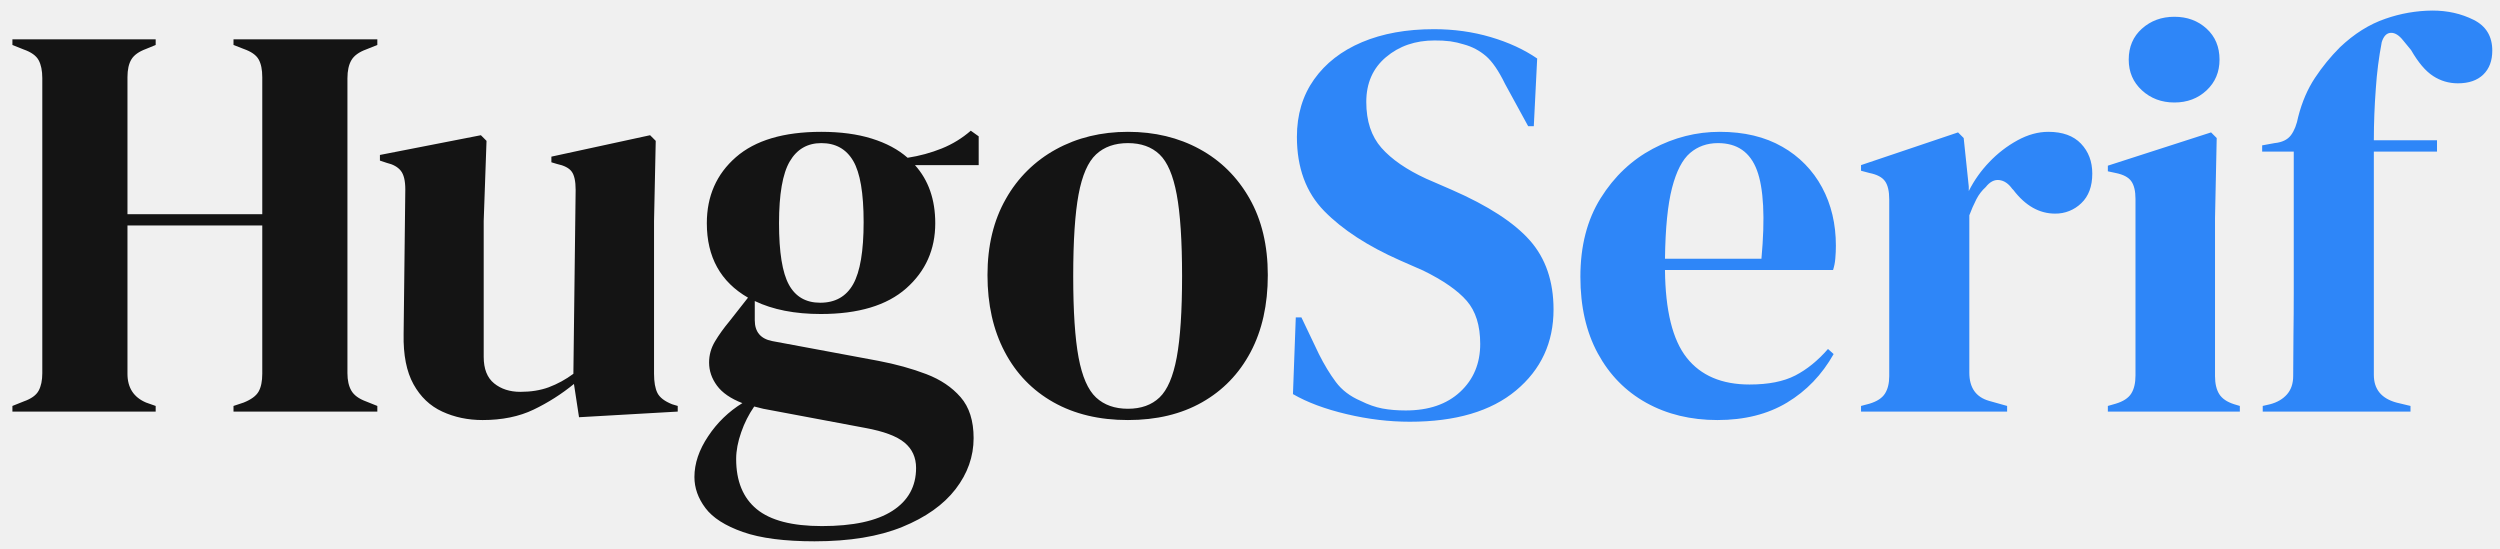
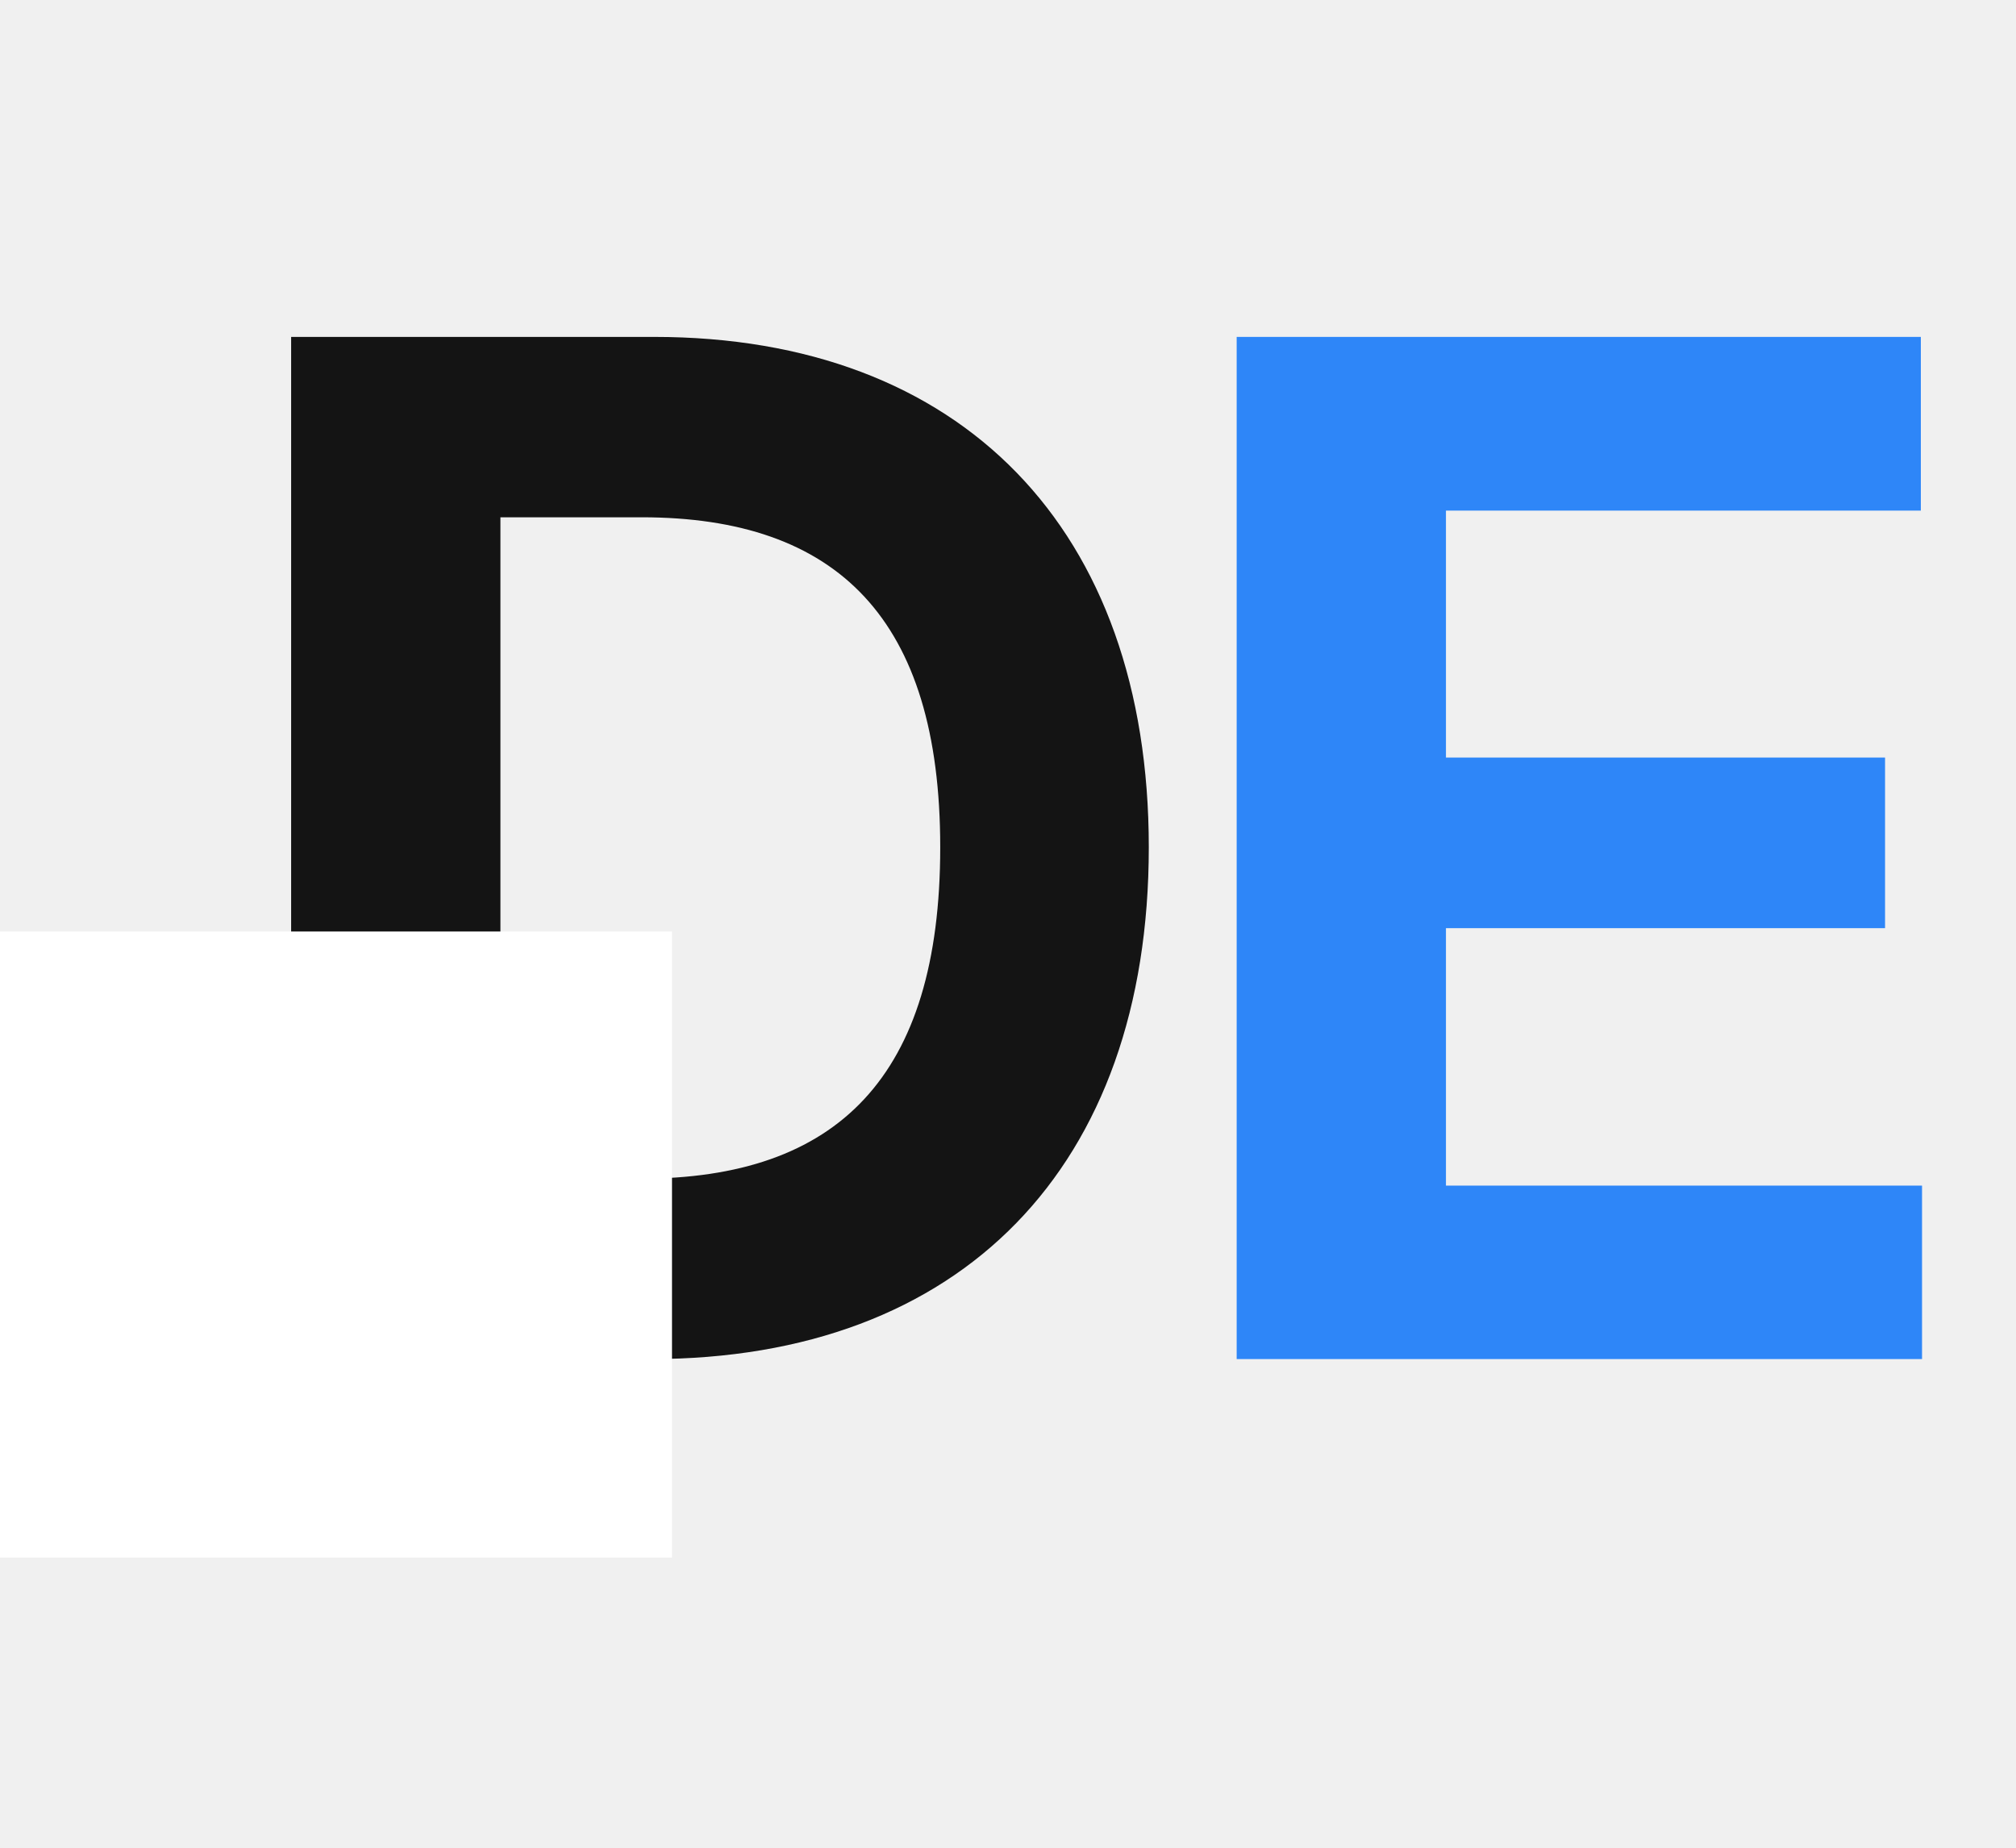
- <svg xmlns="http://www.w3.org/2000/svg" width="164" height="36">
-   <g fill="none" fill-rule="nonzero">
-     <path fill="#141414" d="M.814 27v-.37l.74-.296c.493-.173.82-.407.98-.703.16-.296.241-.678.241-1.147V5.133c0-.493-.08-.888-.24-1.184-.16-.296-.488-.53-.981-.703l-.74-.296v-.37h9.398v.37l-.629.259c-.469.173-.79.4-.962.685-.173.283-.259.672-.259 1.165v8.991h8.843V5.059c0-.493-.08-.882-.24-1.165-.16-.284-.488-.512-.981-.685l-.666-.259v-.37h9.435v.37l-.74.296c-.469.173-.79.407-.962.703-.173.296-.259.69-.259 1.184v19.351c0 .469.086.851.259 1.147.173.296.493.53.962.703l.74.296V27h-9.435v-.37l.666-.222c.493-.197.82-.438.98-.721.16-.284.241-.673.241-1.166V14.79H8.362v9.731c0 .913.407 1.542 1.221 1.887l.629.222V27H.814zm30.843.555c-.962 0-1.844-.185-2.645-.555-.802-.37-1.431-.968-1.887-1.794-.457-.827-.673-1.918-.648-3.275l.111-9.509c0-.567-.099-.974-.296-1.221-.197-.247-.506-.42-.925-.518l-.444-.148v-.37l6.623-1.295.37.37-.185 5.254v8.917c0 .79.228 1.369.684 1.739.457.37 1.03.555 1.721.555.69 0 1.307-.099 1.85-.296a6.64 6.64 0 001.628-.888l.148-12.062c0-.567-.086-.968-.259-1.202-.173-.235-.493-.401-.962-.5l-.37-.111v-.37l6.475-1.406.37.37-.111 5.254v10.027c0 .543.074.962.222 1.258.148.296.469.543.962.74l.37.111V27l-6.475.37-.333-2.183a13.172 13.172 0 01-2.646 1.683c-.95.457-2.065.685-3.348.685zm22.185-6.956c-1.702 0-3.145-.284-4.329-.851v1.258c0 .765.382 1.221 1.147 1.369l6.956 1.295c1.16.222 2.208.512 3.145.87.937.357 1.69.863 2.257 1.517.567.653.851 1.547.851 2.682 0 1.209-.395 2.325-1.184 3.349-.79 1.023-1.955 1.85-3.497 2.479-1.541.629-3.459.943-5.753.943-1.973 0-3.54-.203-4.699-.61-1.16-.408-1.98-.932-2.46-1.573-.482-.641-.722-1.32-.722-2.035 0-.888.302-1.782.907-2.682a7.198 7.198 0 012.238-2.165c-.765-.296-1.32-.678-1.665-1.147s-.518-.974-.518-1.517c0-.493.13-.956.389-1.387.259-.432.573-.87.943-1.314l1.221-1.554c-1.8-1.036-2.701-2.664-2.701-4.884 0-1.776.635-3.219 1.905-4.329 1.27-1.11 3.14-1.665 5.606-1.665 1.258 0 2.362.148 3.312.444.95.296 1.732.715 2.349 1.258.79-.123 1.535-.327 2.239-.61a6.708 6.708 0 001.905-1.166l.518.37v1.887h-4.181c.888.987 1.332 2.257 1.332 3.811 0 1.727-.635 3.151-1.906 4.274-1.27 1.122-3.138 1.683-5.605 1.683zm-.037-.74c.987 0 1.708-.407 2.165-1.221.456-.814.684-2.17.684-4.07 0-1.9-.228-3.237-.684-4.014-.457-.778-1.154-1.166-2.091-1.166-.913 0-1.603.4-2.072 1.203-.469.801-.703 2.152-.703 4.051 0 1.9.216 3.244.648 4.033.431.79 1.116 1.184 2.053 1.184zm-5.513 10.249c0 1.455.45 2.553 1.35 3.293.9.74 2.325 1.11 4.274 1.11 2.047 0 3.589-.333 4.625-.999 1.036-.666 1.554-1.603 1.554-2.812 0-.69-.253-1.246-.758-1.665-.506-.42-1.363-.74-2.572-.962l-6.697-1.258-.592-.148a6.953 6.953 0 00-.851 1.683c-.222.63-.333 1.215-.333 1.758zm25.7-2.553c-1.875 0-3.503-.388-4.884-1.165-1.381-.778-2.448-1.881-3.2-3.312-.753-1.43-1.129-3.108-1.129-5.032s.4-3.589 1.203-4.995a8.358 8.358 0 013.292-3.256c1.394-.765 2.967-1.147 4.718-1.147s3.318.376 4.699 1.129c1.381.752 2.473 1.831 3.274 3.237.802 1.406 1.203 3.083 1.203 5.032 0 1.949-.376 3.632-1.129 5.05-.752 1.419-1.812 2.516-3.182 3.294-1.369.777-2.99 1.165-4.865 1.165zm0-.74c.863 0 1.554-.247 2.072-.74s.894-1.369 1.129-2.627c.234-1.258.351-3.034.351-5.328 0-2.319-.117-4.107-.352-5.365-.234-1.258-.61-2.134-1.128-2.627-.518-.493-1.209-.74-2.072-.74s-1.56.247-2.09.74c-.53.493-.913 1.369-1.148 2.627-.234 1.258-.351 3.046-.351 5.365 0 2.294.117 4.07.351 5.328.235 1.258.617 2.134 1.147 2.627.53.493 1.228.74 2.091.74z" />
-     <path fill="#2e86f8" d="M92.477 27.666c-1.357 0-2.738-.166-4.144-.5-1.406-.333-2.578-.77-3.515-1.313l.185-5.032h.37l1.147 2.405c.345.69.715 1.301 1.11 1.832.395.53.937.943 1.628 1.239.493.247.968.413 1.424.5.457.086.969.129 1.536.129 1.505 0 2.695-.407 3.57-1.221.876-.814 1.314-1.862 1.314-3.145 0-1.209-.296-2.152-.888-2.83-.592-.679-1.542-1.339-2.849-1.98l-1.517-.666c-2.121-.937-3.78-2.016-4.977-3.237-1.196-1.222-1.794-2.843-1.794-4.866 0-1.455.376-2.713 1.128-3.774.753-1.06 1.801-1.875 3.145-2.442 1.345-.567 2.917-.851 4.718-.851 1.307 0 2.547.173 3.718.518 1.172.345 2.19.814 3.053 1.406l-.222 4.44h-.37L98.73 5.503c-.42-.863-.839-1.474-1.258-1.831-.42-.358-.9-.611-1.443-.759a5.63 5.63 0 00-.888-.203 7.917 7.917 0 00-1.036-.056c-1.258 0-2.319.364-3.182 1.092-.863.727-1.295 1.708-1.295 2.941 0 1.258.333 2.263.999 3.016.666.752 1.64 1.424 2.923 2.016l1.702.74c2.368 1.036 4.07 2.14 5.106 3.312 1.036 1.171 1.554 2.682 1.554 4.532 0 2.17-.82 3.94-2.46 5.31-1.64 1.369-3.966 2.053-6.975 2.053zm20.335-19.018c1.603 0 2.972.327 4.107.98a6.688 6.688 0 012.608 2.665c.605 1.122.907 2.398.907 3.829 0 .271-.012.549-.037.833a3.308 3.308 0 01-.148.758h-11.026c.025 2.664.5 4.582 1.424 5.753.926 1.172 2.3 1.758 4.126 1.758 1.233 0 2.232-.197 2.997-.592.765-.395 1.48-.974 2.146-1.739l.37.333c-.765 1.357-1.782 2.417-3.053 3.182-1.27.765-2.793 1.147-4.569 1.147-1.751 0-3.305-.376-4.662-1.128-1.357-.753-2.417-1.832-3.182-3.238-.765-1.406-1.147-3.083-1.147-5.032 0-2.023.444-3.743 1.332-5.161.888-1.419 2.029-2.498 3.422-3.238 1.394-.74 2.856-1.11 4.385-1.11zm-.111.74c-.715 0-1.326.216-1.832.648-.505.431-.9 1.196-1.184 2.294-.283 1.097-.437 2.645-.462 4.643h6.327c.247-2.689.148-4.625-.296-5.809-.444-1.184-1.295-1.776-2.553-1.776zM122.084 27v-.37l.555-.148c.493-.148.832-.37 1.017-.666.186-.296.278-.678.278-1.147V13.088c0-.543-.092-.943-.278-1.202-.185-.26-.524-.438-1.017-.537l-.555-.148v-.37l6.364-2.146.37.37.333 3.182v.296a7.773 7.773 0 011.35-1.905 7.573 7.573 0 011.85-1.425c.679-.37 1.351-.555 2.017-.555.937 0 1.653.259 2.146.777.493.518.74 1.172.74 1.961 0 .839-.24 1.486-.721 1.943a2.413 2.413 0 01-1.721.684c-1.036 0-1.949-.518-2.738-1.554l-.074-.074c-.247-.345-.53-.536-.851-.573-.32-.038-.617.117-.888.462-.247.222-.45.487-.61.796a9.6 9.6 0 00-.463 1.054v10.323c0 .987.432 1.603 1.295 1.85l1.184.333V27h-9.583zm20.557-20.276c-.839 0-1.548-.265-2.127-.795-.58-.53-.87-1.203-.87-2.017 0-.839.29-1.517.87-2.035.58-.518 1.288-.777 2.127-.777.839 0 1.542.259 2.109.777s.851 1.196.851 2.035c0 .814-.284 1.486-.851 2.017-.567.53-1.27.795-2.109.795zM138.275 27v-.37l.518-.148c.493-.148.832-.37 1.017-.666.186-.296.278-.69.278-1.184V13.051c0-.518-.092-.906-.278-1.165-.185-.26-.524-.438-1.017-.537l-.518-.111v-.37l6.771-2.183.37.37-.111 5.254v10.36c0 .493.092.888.277 1.184.186.296.512.518.981.666l.37.111V27h-8.658zm10.16 0v-.37l.481-.111c.469-.123.839-.34 1.11-.647.271-.309.407-.71.407-1.203 0-.913.006-1.82.018-2.72.013-.9.019-1.806.019-2.719V9.943h-2.072v-.407l.814-.148c.493-.05.851-.222 1.073-.518.222-.296.382-.703.481-1.221.247-.962.61-1.807 1.091-2.534a12.92 12.92 0 011.647-2.017c.937-.888 1.93-1.51 2.978-1.868a9.53 9.53 0 013.09-.537c.987 0 1.887.203 2.701.61.814.408 1.221 1.08 1.221 2.017 0 .666-.197 1.19-.592 1.573-.395.382-.95.573-1.665.573-.592 0-1.135-.16-1.628-.481-.493-.32-.974-.888-1.443-1.702l-.518-.629c-.271-.345-.543-.512-.814-.5-.271.013-.469.216-.592.611a25.21 25.21 0 00-.388 3.034 45.841 45.841 0 00-.13 3.404h4.144v.74h-4.144v14.652c0 .937.493 1.542 1.48 1.813l.925.222V27h-9.694z" />
+ <svg xmlns="http://www.w3.org/2000/svg" viewBox="0 0 132 121" version="1.1">
+   <g id="Page-1" stroke="none" stroke-width="1" fill="none" fill-rule="evenodd">
+     <g id="Group">
+       <text id="DE" font-family="Inter-Bold, Inter" font-size="92" font-weight="bold" line-spacing="121" letter-spacing="-5">
+         <tspan x="13" y="89" fill="#141414">D</tspan>
+         <tspan x="74.909" y="89" fill="#2E86F8">E</tspan>
+       </text>
+       <polygon id="Rectangle" fill="#FFFFFF" points="0 61 44 61 44 102 0 102" />
+     </g>
  </g>
</svg>
